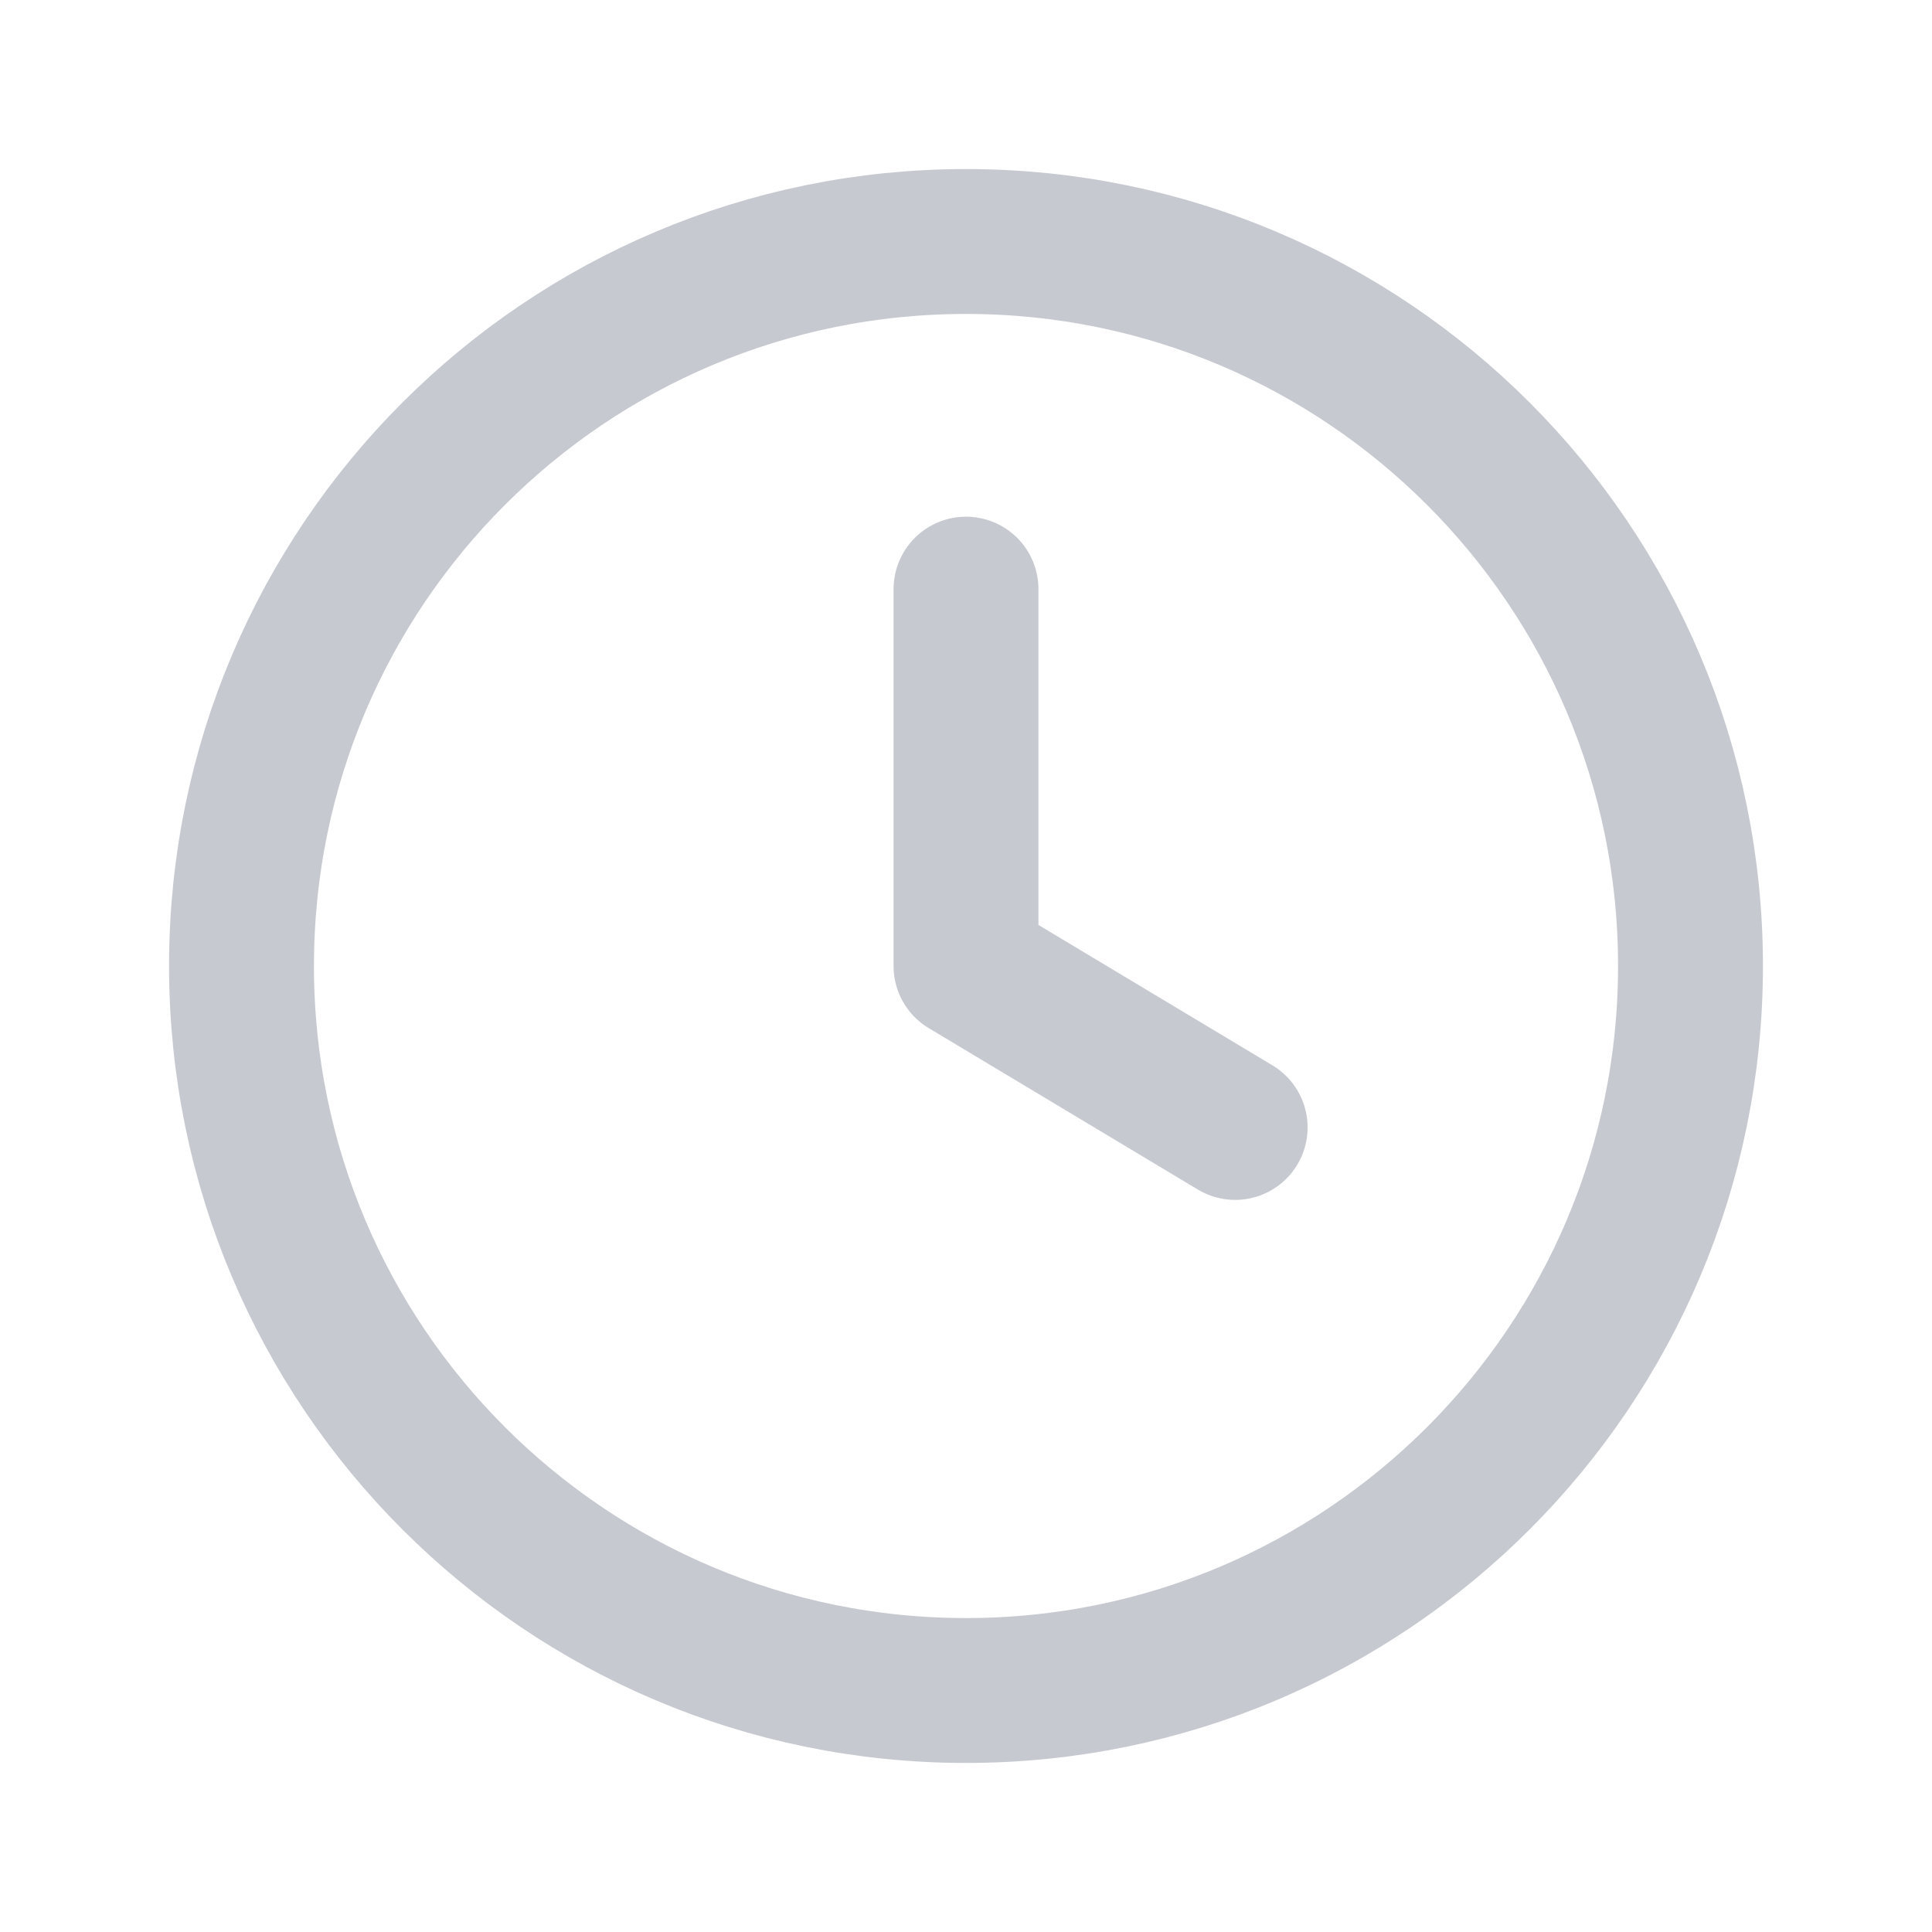
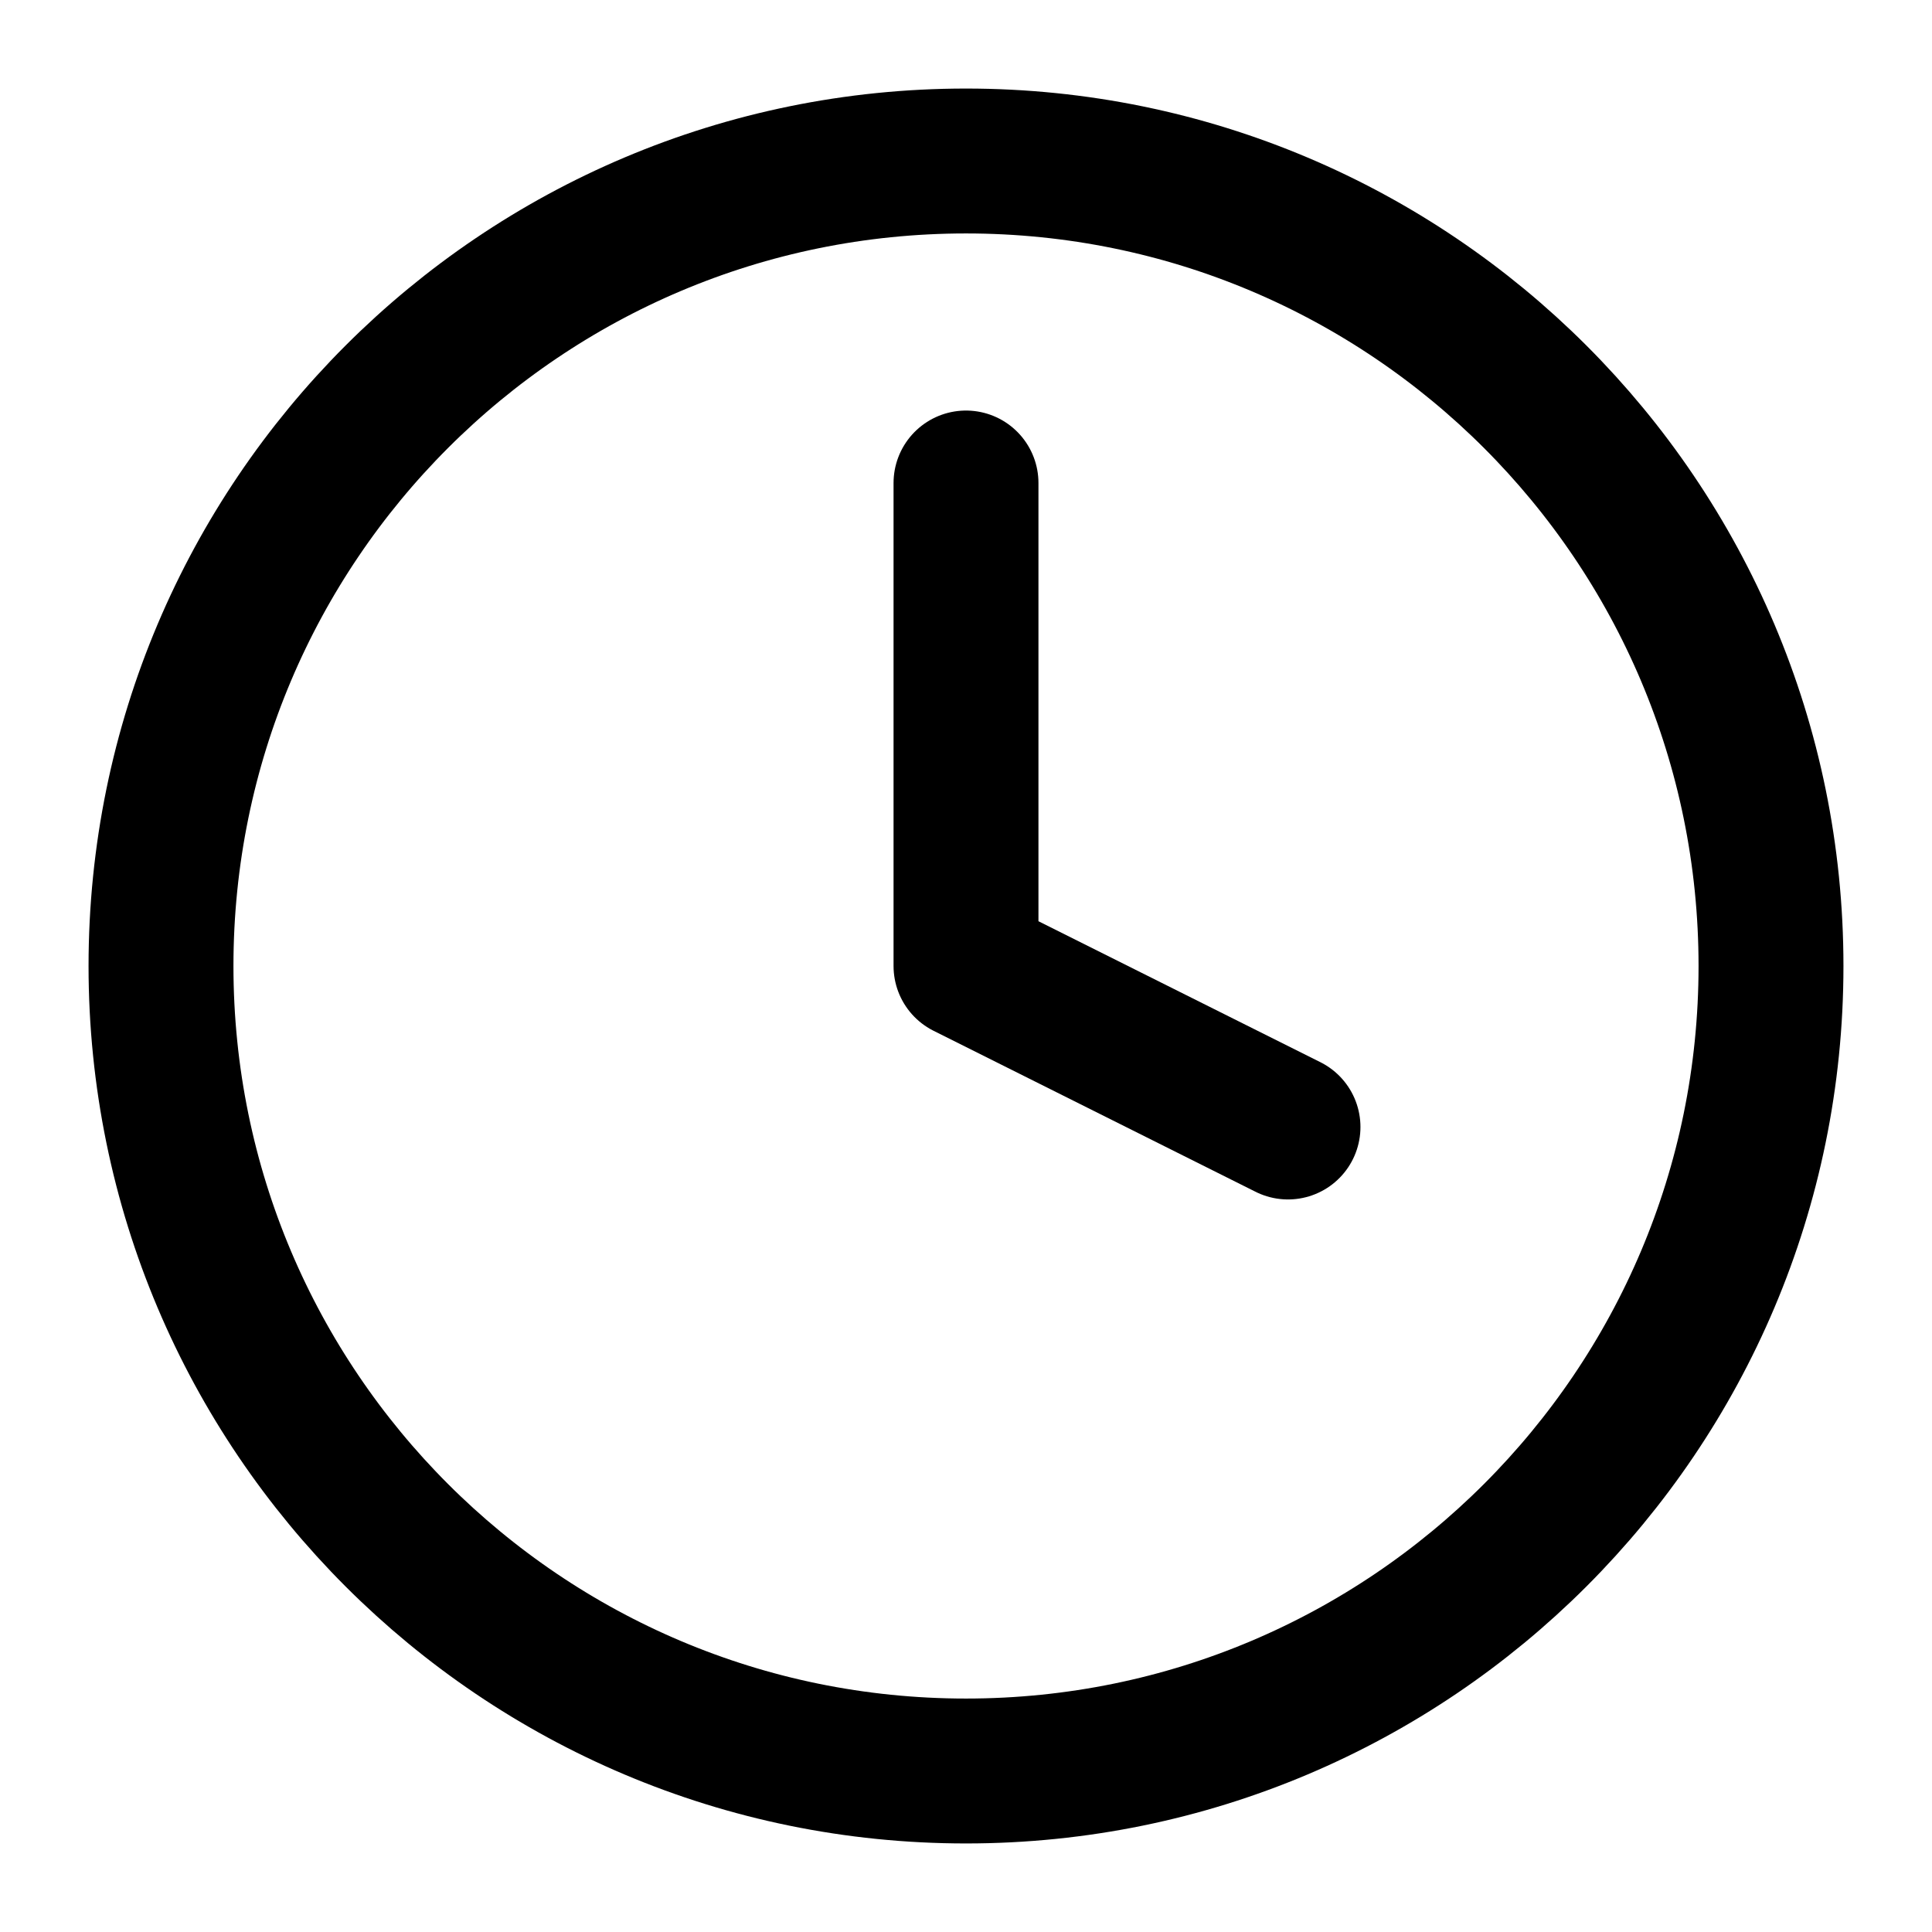
- <svg xmlns="http://www.w3.org/2000/svg" width="16" height="16" viewBox="0 0 16 16" fill="none">
-   <path d="M8 4.879V8L10.229 9.337" stroke="#C6CAD0" stroke-width="1.2" stroke-linecap="round" stroke-linejoin="round" />
-   <path d="M8 14C11.314 14 14 11.314 14 8C14 4.686 11.314 2 8 2C4.686 2 2 4.686 2 8C2 11.314 4.686 14 8 14Z" stroke="#C6CAD0" stroke-width="1.2" stroke-linecap="round" stroke-linejoin="round" />
+ <svg xmlns="http://www.w3.org/2000/svg" width="24" height="24" viewBox="0 0 24 24" fill="none" stroke="currentColor" stroke-width="1.8" stroke-linecap="round" stroke-linejoin="round">
+   <circle cx="12" cy="12" r="10" />
+   <path d="M12 6v6l4 2" />
</svg>
